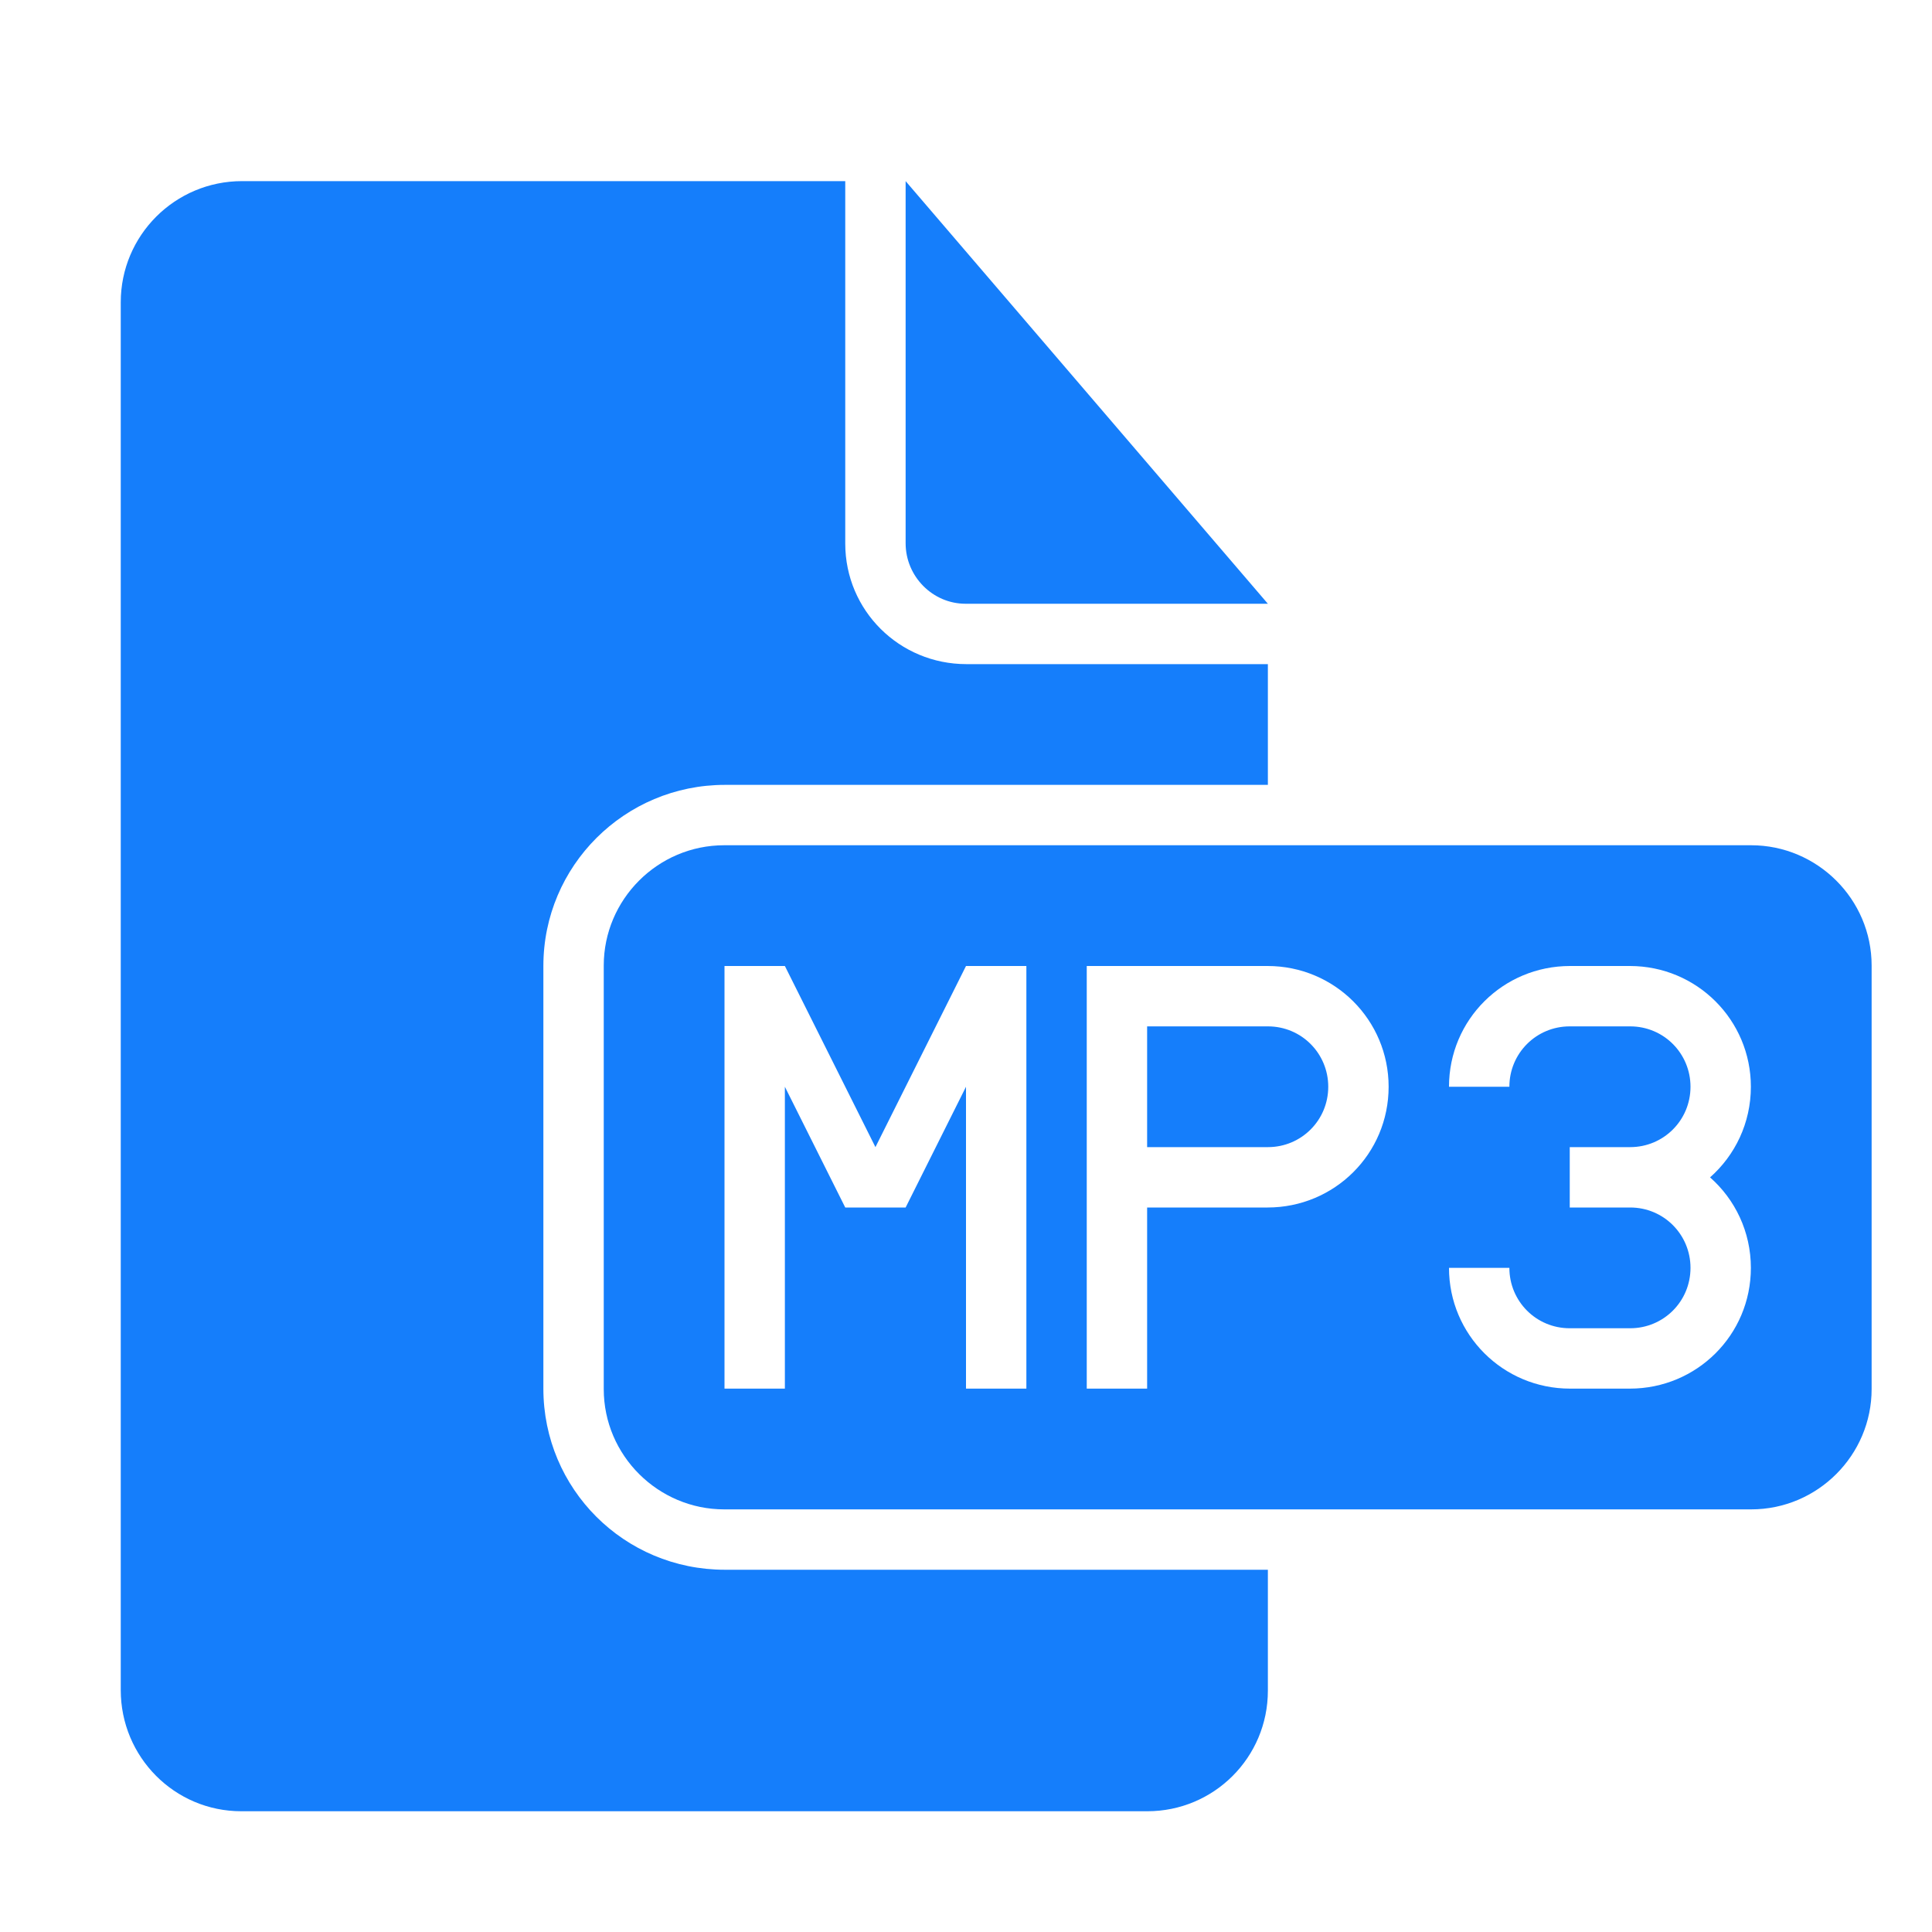
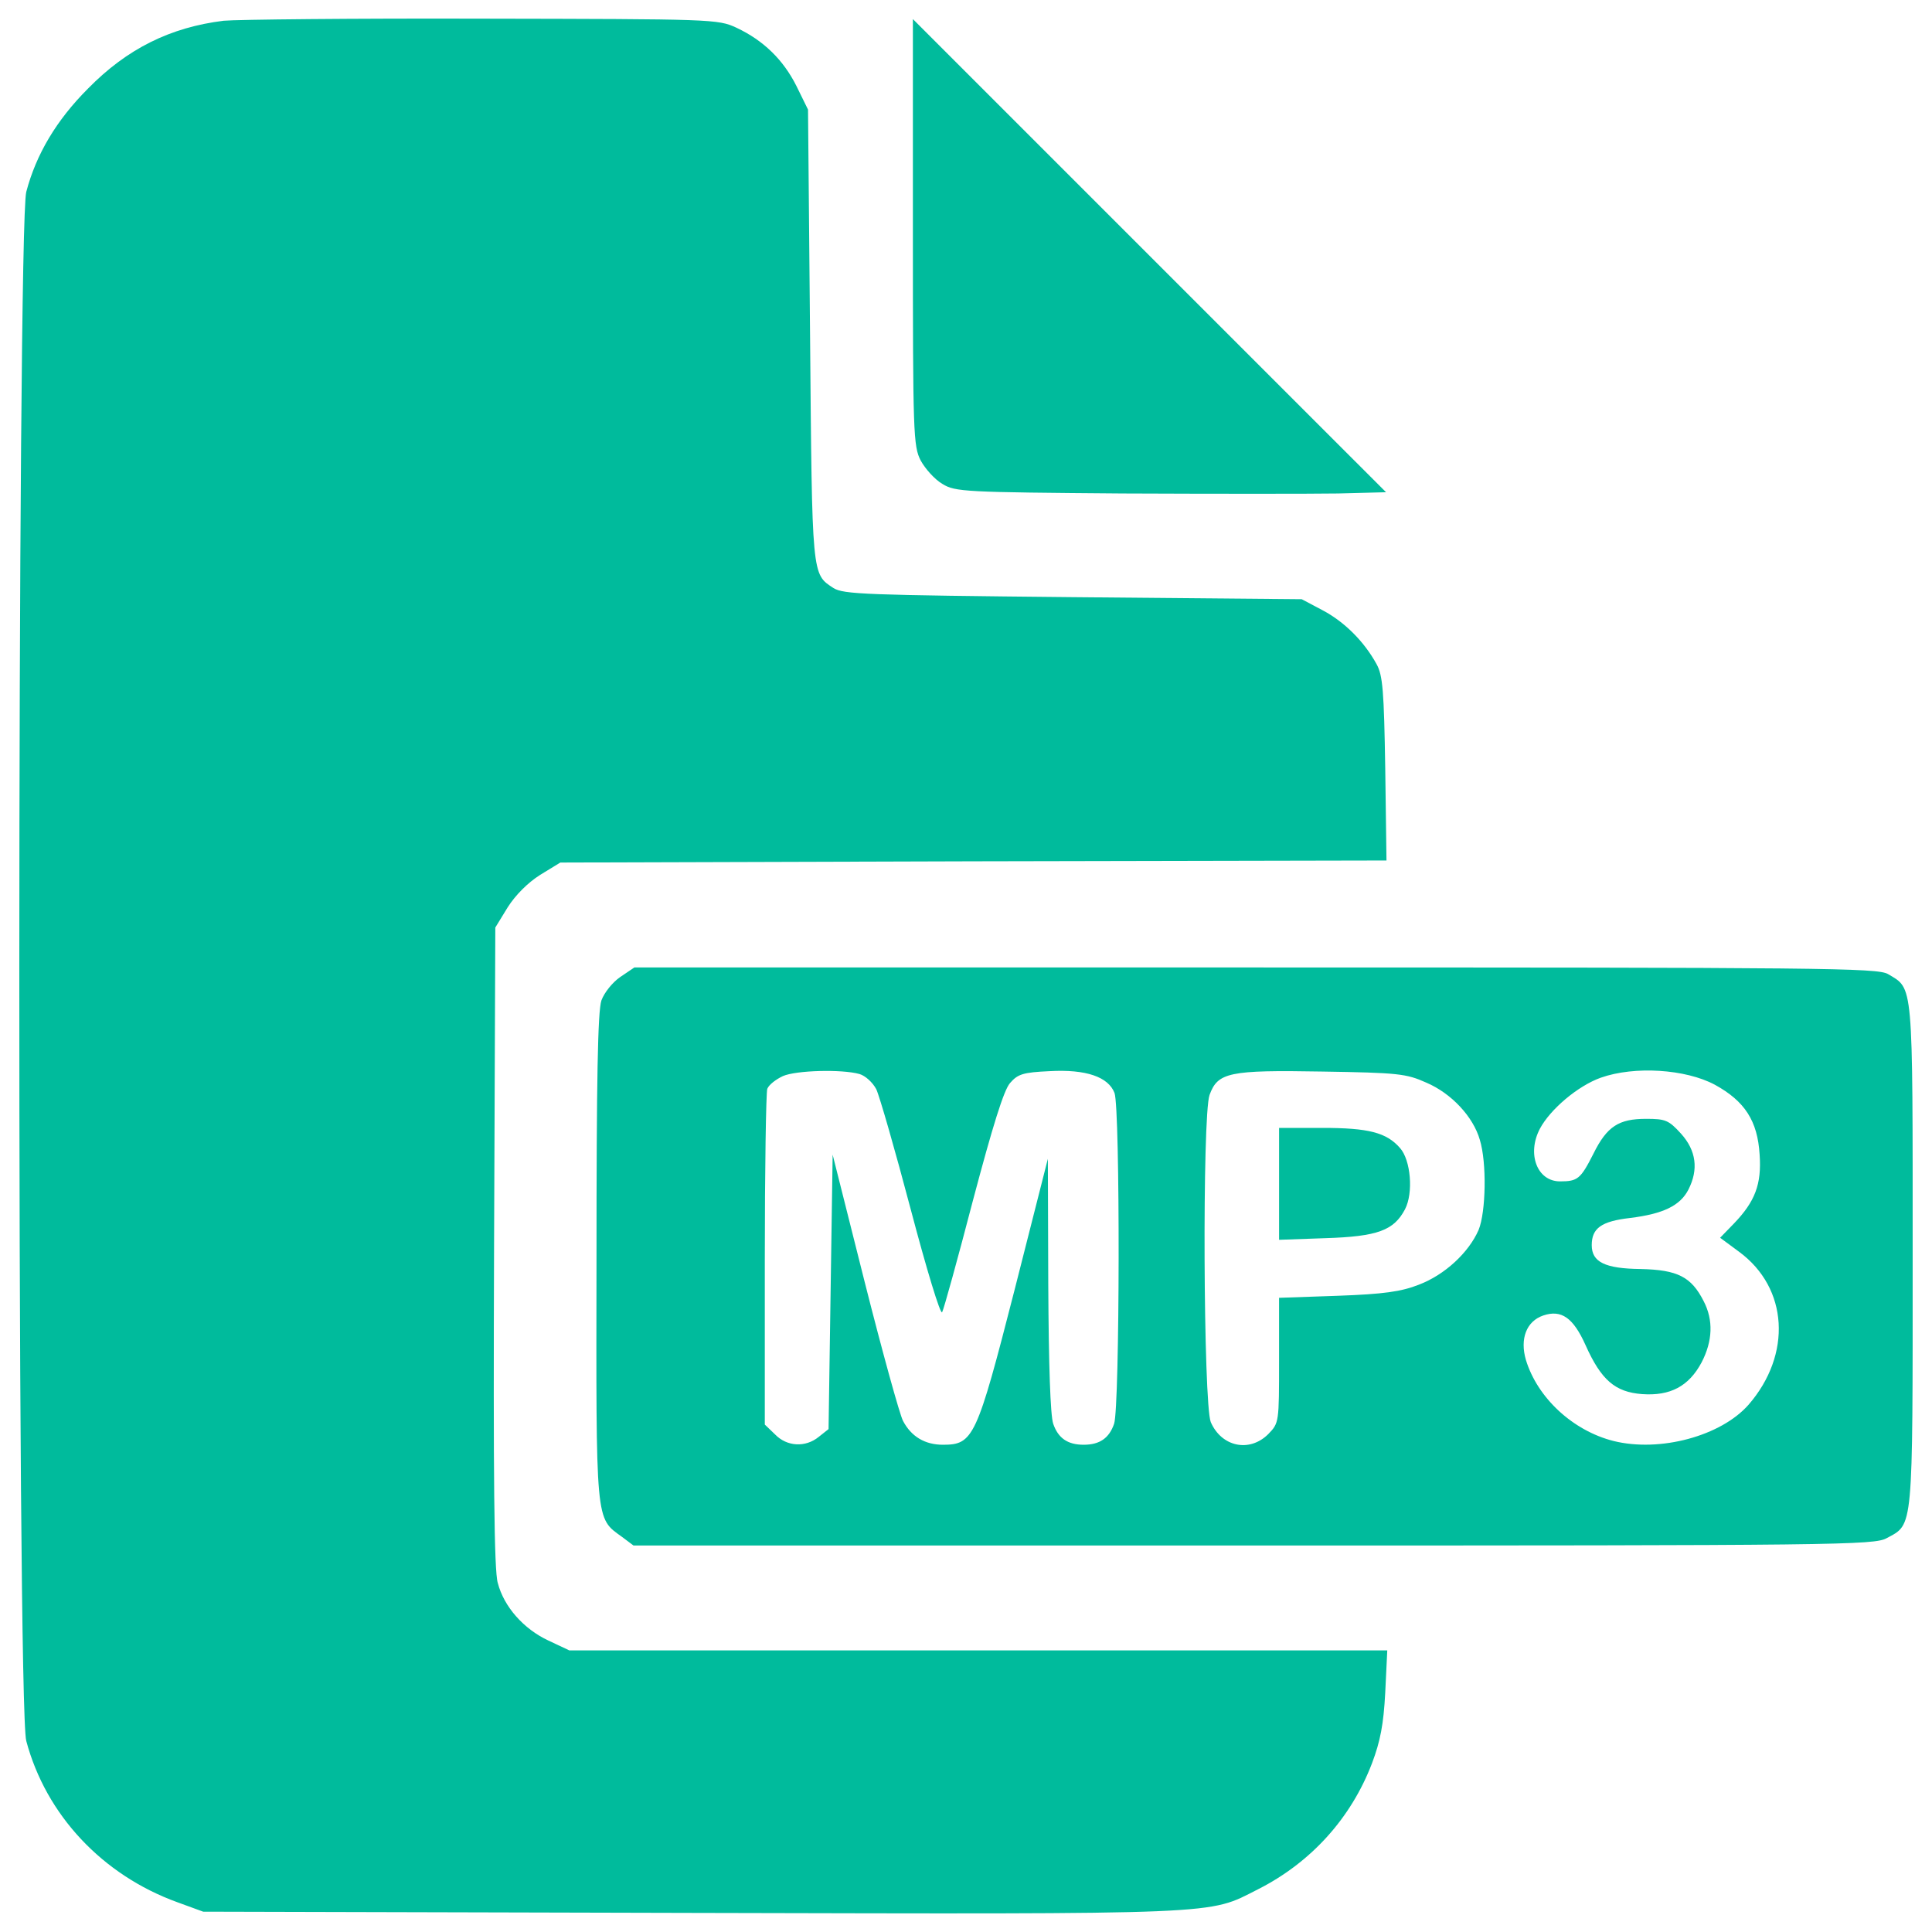
- <svg xmlns="http://www.w3.org/2000/svg" height="32px" version="1.1" viewBox="0 0 32 32" width="32px">
-   <defs />
-   <g fill="none" fill-rule="evenodd" id="Page-1" stroke="none" stroke-width="1">
-     <g fill="#157EFB" id="icon-71-document-file-mp3">
-       <path d="M21,26 L21,28.003 C21,29.109 20.106,30 19.003,30 L3.997,30 C2.891,30 2,29.101 2,27.993 L2,5.007 C2,3.898 2.899,3 4.009,3 L14,3 L14,9.002 C14,10.113 14.898,11 16.006,11 L21,11 L21,13 L12.007,13 C10.346,13 9,14.342 9,15.999 L9,23.001 C9,24.657 10.336,26 12.007,26 L21,26 L21,26 Z M15,3 L15,8.997 C15,9.551 15.451,10 15.991,10 L21,10 L15,3 L15,3 Z M11.995,14 C10.893,14 10,14.9 10,15.992 L10,23.008 C10,24.108 10.902,25 11.995,25 L29.005,25 C30.107,25 31,24.1 31,23.008 L31,15.992 C31,14.892 30.098,14 29.005,14 L11.995,14 L11.995,14 Z M14.5,19 L13,16 L12.5,16 L12,16 L12,23 L13,23 L13,18 L14,20 L14.5,20 L15,20 L16,18 L16,23 L17,23 L17,16 L16.5,16 L16,16 L14.5,19 L14.5,19 Z M24,18 C24,16.888 24.898,16 26.005,16 L26.995,16 C28.106,16 29,16.895 29,18 C29,18.6 28.738,19.135 28.324,19.501 C28.739,19.867 29,20.403 29,21 C29,22.112 28.102,23 26.995,23 L26.005,23 C24.894,23 24,22.105 24,21 L25,21 C25,21.552 25.443,22 25.999,22 L27.001,22 C27.553,22 28,21.556 28,21 C28,20.448 27.557,20 27.001,20 L26,20 L26,19 L27.001,19 C27.553,19 28,18.556 28,18 C28,17.448 27.557,17 27.001,17 L25.999,17 C25.447,17 25,17.444 25,18 L24,18 L24,18 Z M18,18 L18,23 L19,23 L19,20 L20.995,20 C22.102,20 23,19.112 23,18 C23,16.895 22.106,16 20.995,16 L18,16 L18,18 L18,18 Z M19,17 L19,19 L21.001,19 C21.553,19 22,18.556 22,18 C22,17.448 21.557,17 21.001,17 L19,17 L19,17 Z" id="document-file-mp3" />
+ <svg xmlns="http://www.w3.org/2000/svg" version="1.1" x="0px" y="0px" viewBox="0 0 1000 1000" enable-background="new 0 0 1000 1000" xml:space="preserve" id="svg2">
+   <defs id="defs20" />
+   <g id="g6" style="fill:#00bb9c;fill-opacity:1">
+     <g transform="translate(0,511) scale(0.1,-0.1)" id="g8" style="fill:#00bb9c;fill-opacity:1">
+       <path d="M1158.1,5002.7c-276.8-34.1-500.4-144.8-702.8-351.4c-164-164-268.3-340.7-319.4-534.5c-46.9-185.3-49-7836.8,0-8017.8c102.2-383.3,394-694.2,781.6-834.8l134.2-49l2529.9-6.4c2774.8-6.4,2668.3-10.6,2928.1,121.4c274.7,138.4,483.4,368.4,592,653.8c42.6,112.9,59.6,200.2,68.2,364.2l10.6,219.3H5063.8H2947l-108.6,51.1c-127.8,59.6-230,174.6-261.9,298.1c-19.2,61.7-23.4,551.5-19.2,1739.9l6.4,1652.5l63.9,104.3c40.5,63.9,104.3,127.8,168.2,168.2l104.4,63.9l2138.1,6.4l2138.1,4.3l-6.4,474.9c-6.4,402.5-12.8,483.4-44.7,540.9c-63.9,117.1-166.1,219.3-279,279l-108.6,57.5l-1181.9,10.6c-1081.8,10.6-1188.3,14.9-1241.5,46.9c-112.9,74.5-110.7,51.1-121.4,1305.4l-10.6,1171.3l-59.6,121.4c-68.2,136.3-170.4,236.4-310.9,302.4c-95.8,44.7-125.6,44.7-1311.8,46.9C1833.2,5015.4,1228.4,5009,1158.1,5002.7z" id="path10" style="fill:#00bb9c;fill-opacity:1" />
+       <path d="M4725.1,3908.1c0-1043.5,2.1-1107.4,40.5-1181.9c23.4-42.6,72.4-98,112.9-121.4c66-40.5,115-42.6,932.7-49c474.9-2.1,975.3-2.1,1113.8,0l249.2,6.4L5949.6,3786.7L4725.1,5011.2V3908.1z" id="path12" style="fill:#00bb9c;fill-opacity:1" />
+       <path d="M3211,53.5c-40.5-27.7-83.1-80.9-98-121.4c-19.2-55.4-25.5-415.3-25.5-1331c-2.1-1386.3-6.4-1345.9,132-1446l59.6-44.7h3209.2c3028.3,0,3213.5,2.1,3277.4,38.3c138.4,74.5,134.2,27.7,134.2,1463c0,1431.1,4.3,1377.8-127.8,1456.6c-55.4,31.9-336.5,34.1-3275.3,34.1H3283.4L3211,53.5z M4448.3-449c29.8-8.5,68.1-42.6,87.3-78.8c17-36.2,98-317.3,178.9-624c80.9-306.7,153.3-545.2,161.9-530.3s80.9,276.8,159.7,579.2c102.2,385.4,159.7,570.7,191.7,606.9c40.4,46.9,68.1,55.4,204.4,61.7c189.5,10.7,304.5-29.8,336.5-112.9c29.8-80.9,27.7-1624.9-2.1-1712.2c-25.6-74.5-74.5-108.6-157.6-108.6c-83,0-132,34.1-157.6,108.6c-14.9,44.7-23.4,302.4-25.6,719.8l-2.1,651.6l-172.5-679.3c-195.9-764.5-213-800.7-370.6-800.7c-93.7,0-164,42.6-206.6,123.5c-17,31.9-106.5,355.6-198.1,717.7l-166.1,660.2l-10.6-709.1l-10.6-711.3l-51.1-40.4c-68.1-55.4-164-51.1-225.7,12.8l-53.2,51.1v851.8c0,468.5,6.4,866.7,12.8,885.9c8.5,21.3,44.7,49,80.9,66C4120.4-429.9,4356.7-423.5,4448.3-449z M7382.8-493.8c129.9-55.4,242.8-176.7,276.8-296c36.2-117.1,31.9-372.7-6.4-466.4c-51.1-117.1-174.6-232.1-308.8-283.2c-91.6-36.2-183.1-49-419.5-57.5l-304.5-10.6v-323.7c0-321.6,0-323.7-55.4-381.2c-98-98-242.8-66-298.1,61.7c-38.3,95.8-44.7,1582.3-6.4,1693c42.6,117.1,100.1,129.9,583.5,121.4C7235.9-442.6,7278.5-446.9,7382.8-493.8z M8875.7-504.4c155.5-85.2,221.5-187.4,232.1-362c10.7-153.3-23.4-242.8-134.2-357.8l-70.3-72.4l97.9-72.4c255.5-187.4,274.7-532.4,49-792.2c-142.7-161.8-457.9-247-698.5-187.4c-210.8,53.2-394,223.6-453.6,419.5c-31.9,108.6,2.1,200.2,89.4,230c93.7,31.9,155.4-10.7,219.3-153.3c80.9-181,153.3-242.8,291.8-253.4c146.9-10.7,242.8,40.5,308.8,164c57.5,110.7,61.7,219.3,10.6,317.3c-63.9,125.6-134.2,161.8-325.8,166.1c-185.3,2.1-253.4,36.2-253.4,123.5c0,87.3,49,123.5,198,140.6c172.5,21.3,259.8,63.9,302.4,146.9c53.2,104.4,40.5,202.3-38.3,289.6c-63.9,70.3-80.9,76.7-181,76.7c-140.6,0-202.3-38.3-272.6-181c-66-129.9-80.9-142.7-172.5-142.7c-119.2,0-172.5,142.7-104.3,272.6c53.2,100.1,195.9,221.5,315.2,264.1C8460.4-406.4,8724.5-423.5,8875.7-504.4z" id="path14" style="fill:#00bb9c;fill-opacity:1" />
+       <path d="M6620.5-1017.6v-289.6l240.6,8.5c270.5,8.5,353.5,40.5,411,149.1c44.7,85.2,29.8,255.5-25.5,317.3c-70.3,80.9-164,104.3-402.5,104.3h-223.6V-1017.6z" id="path16" style="fill:#00bb9c;fill-opacity:1" />
    </g>
  </g>
</svg>
